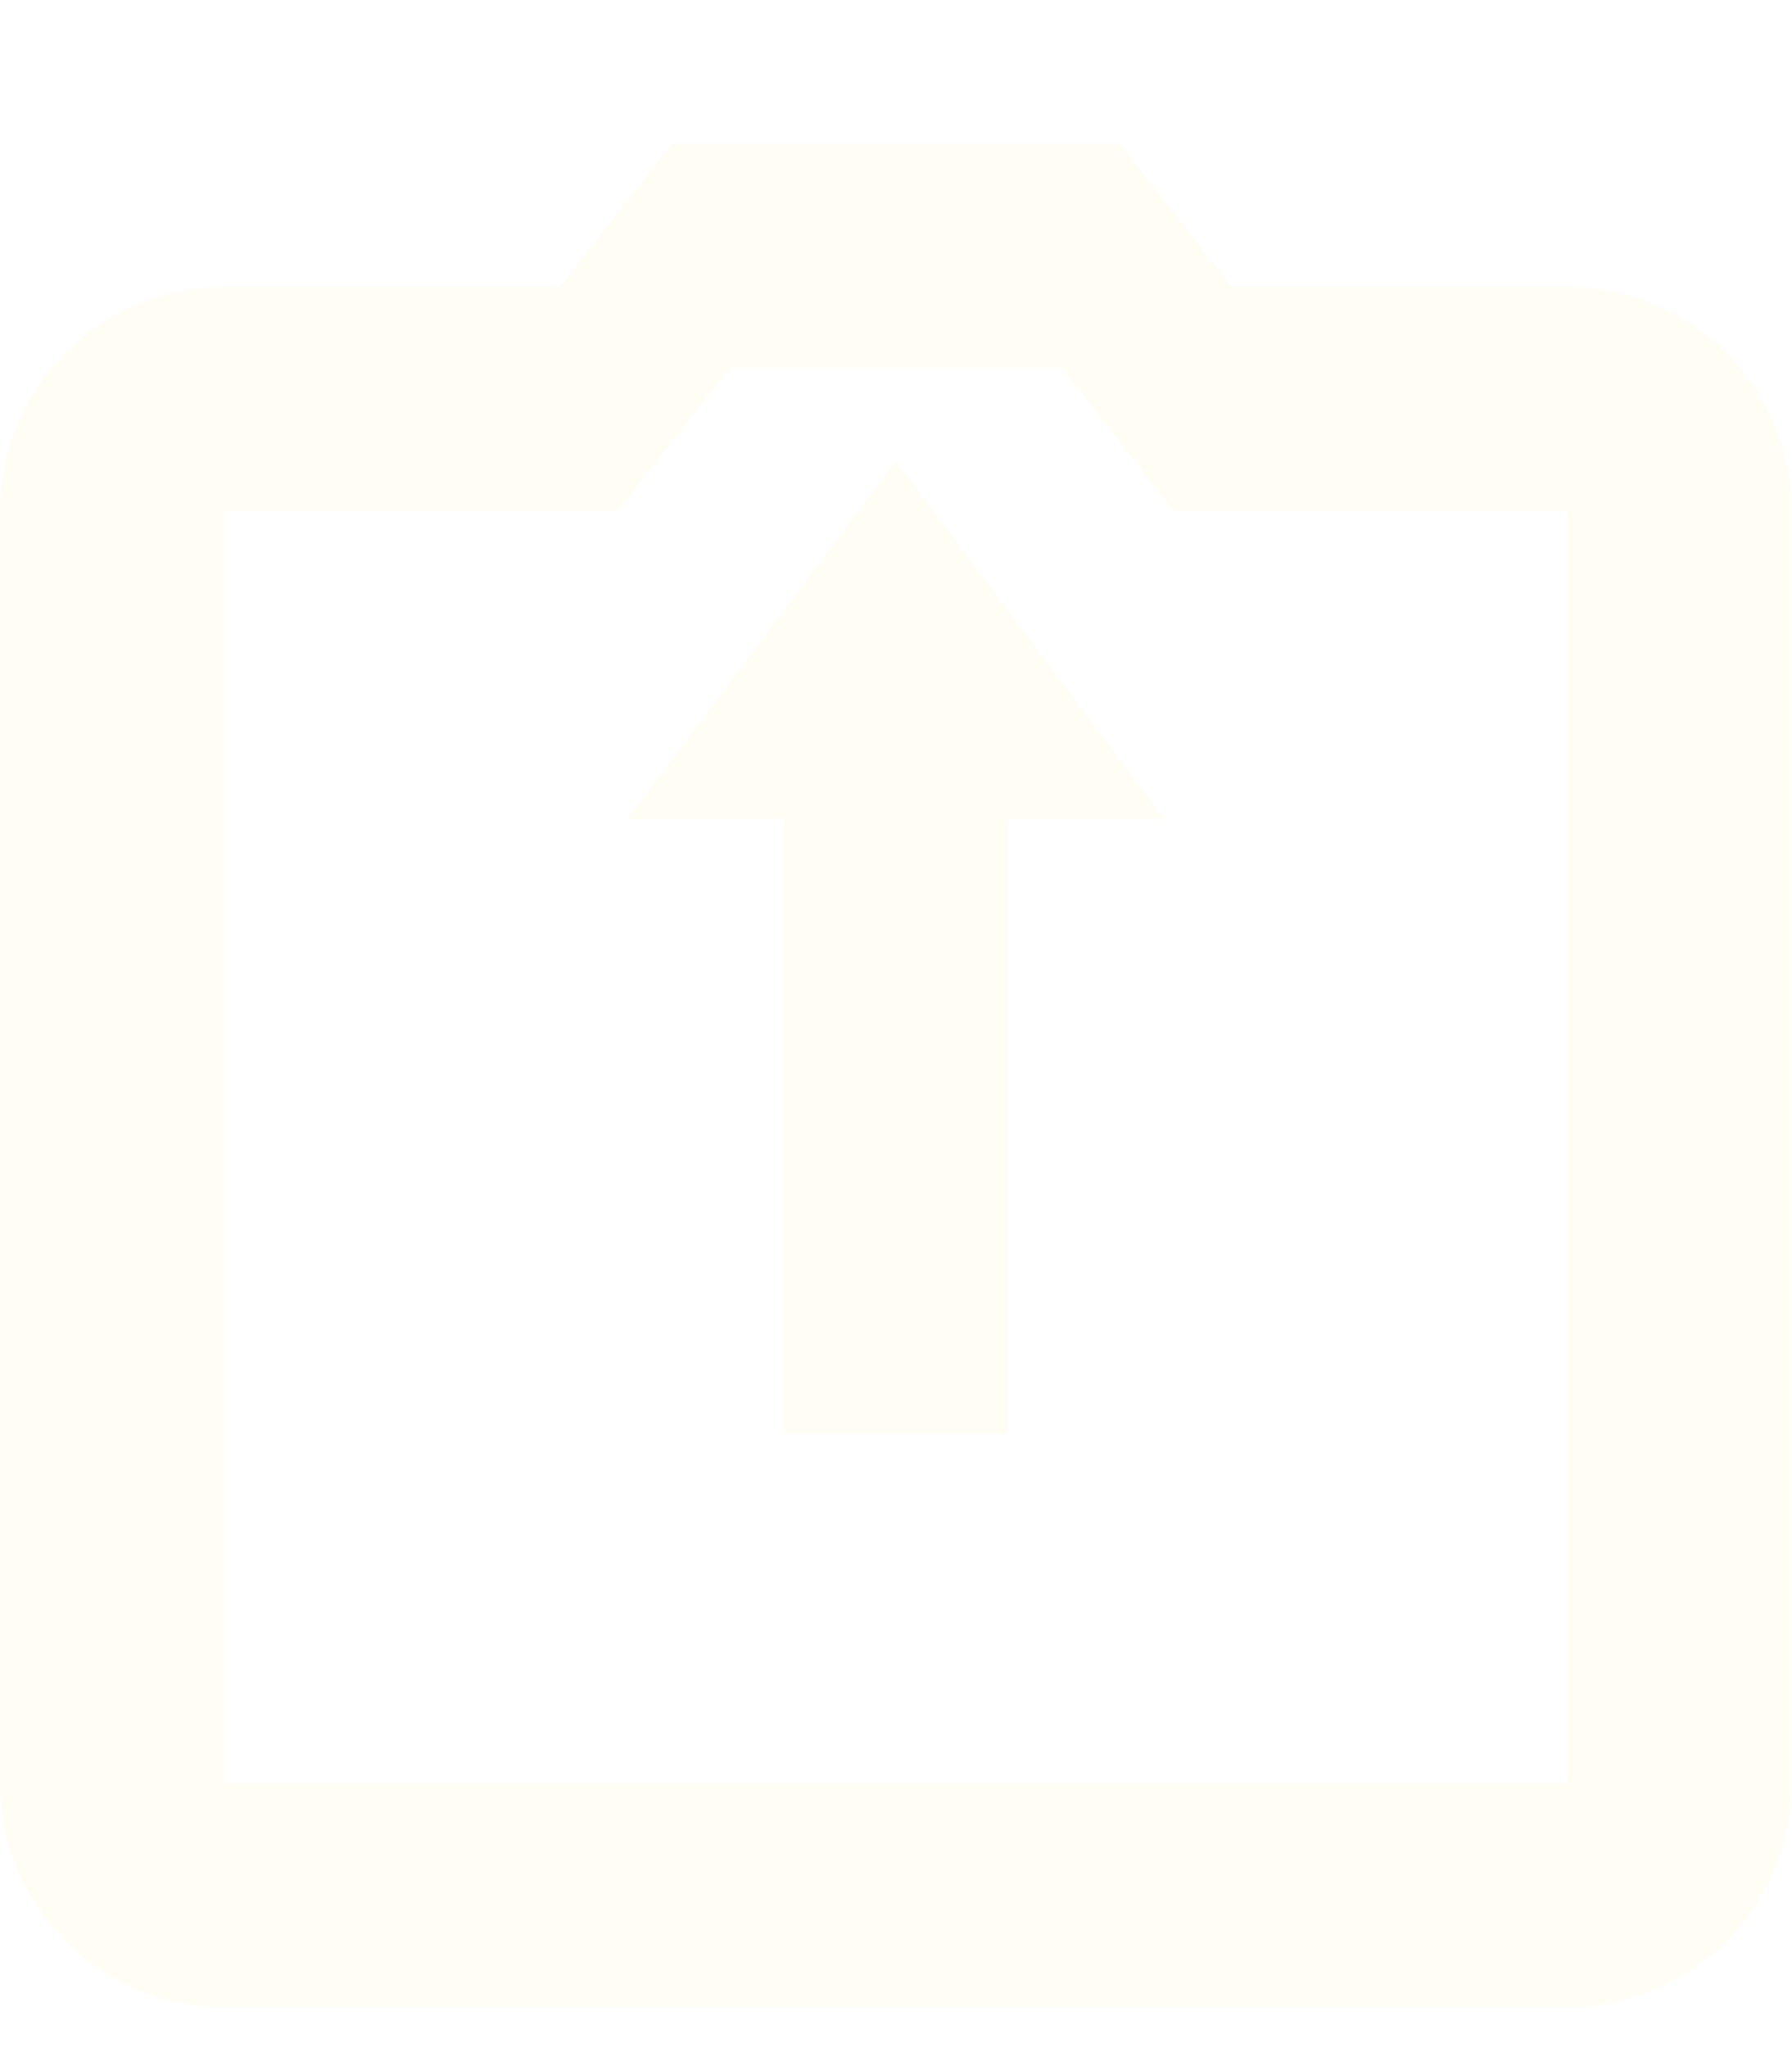
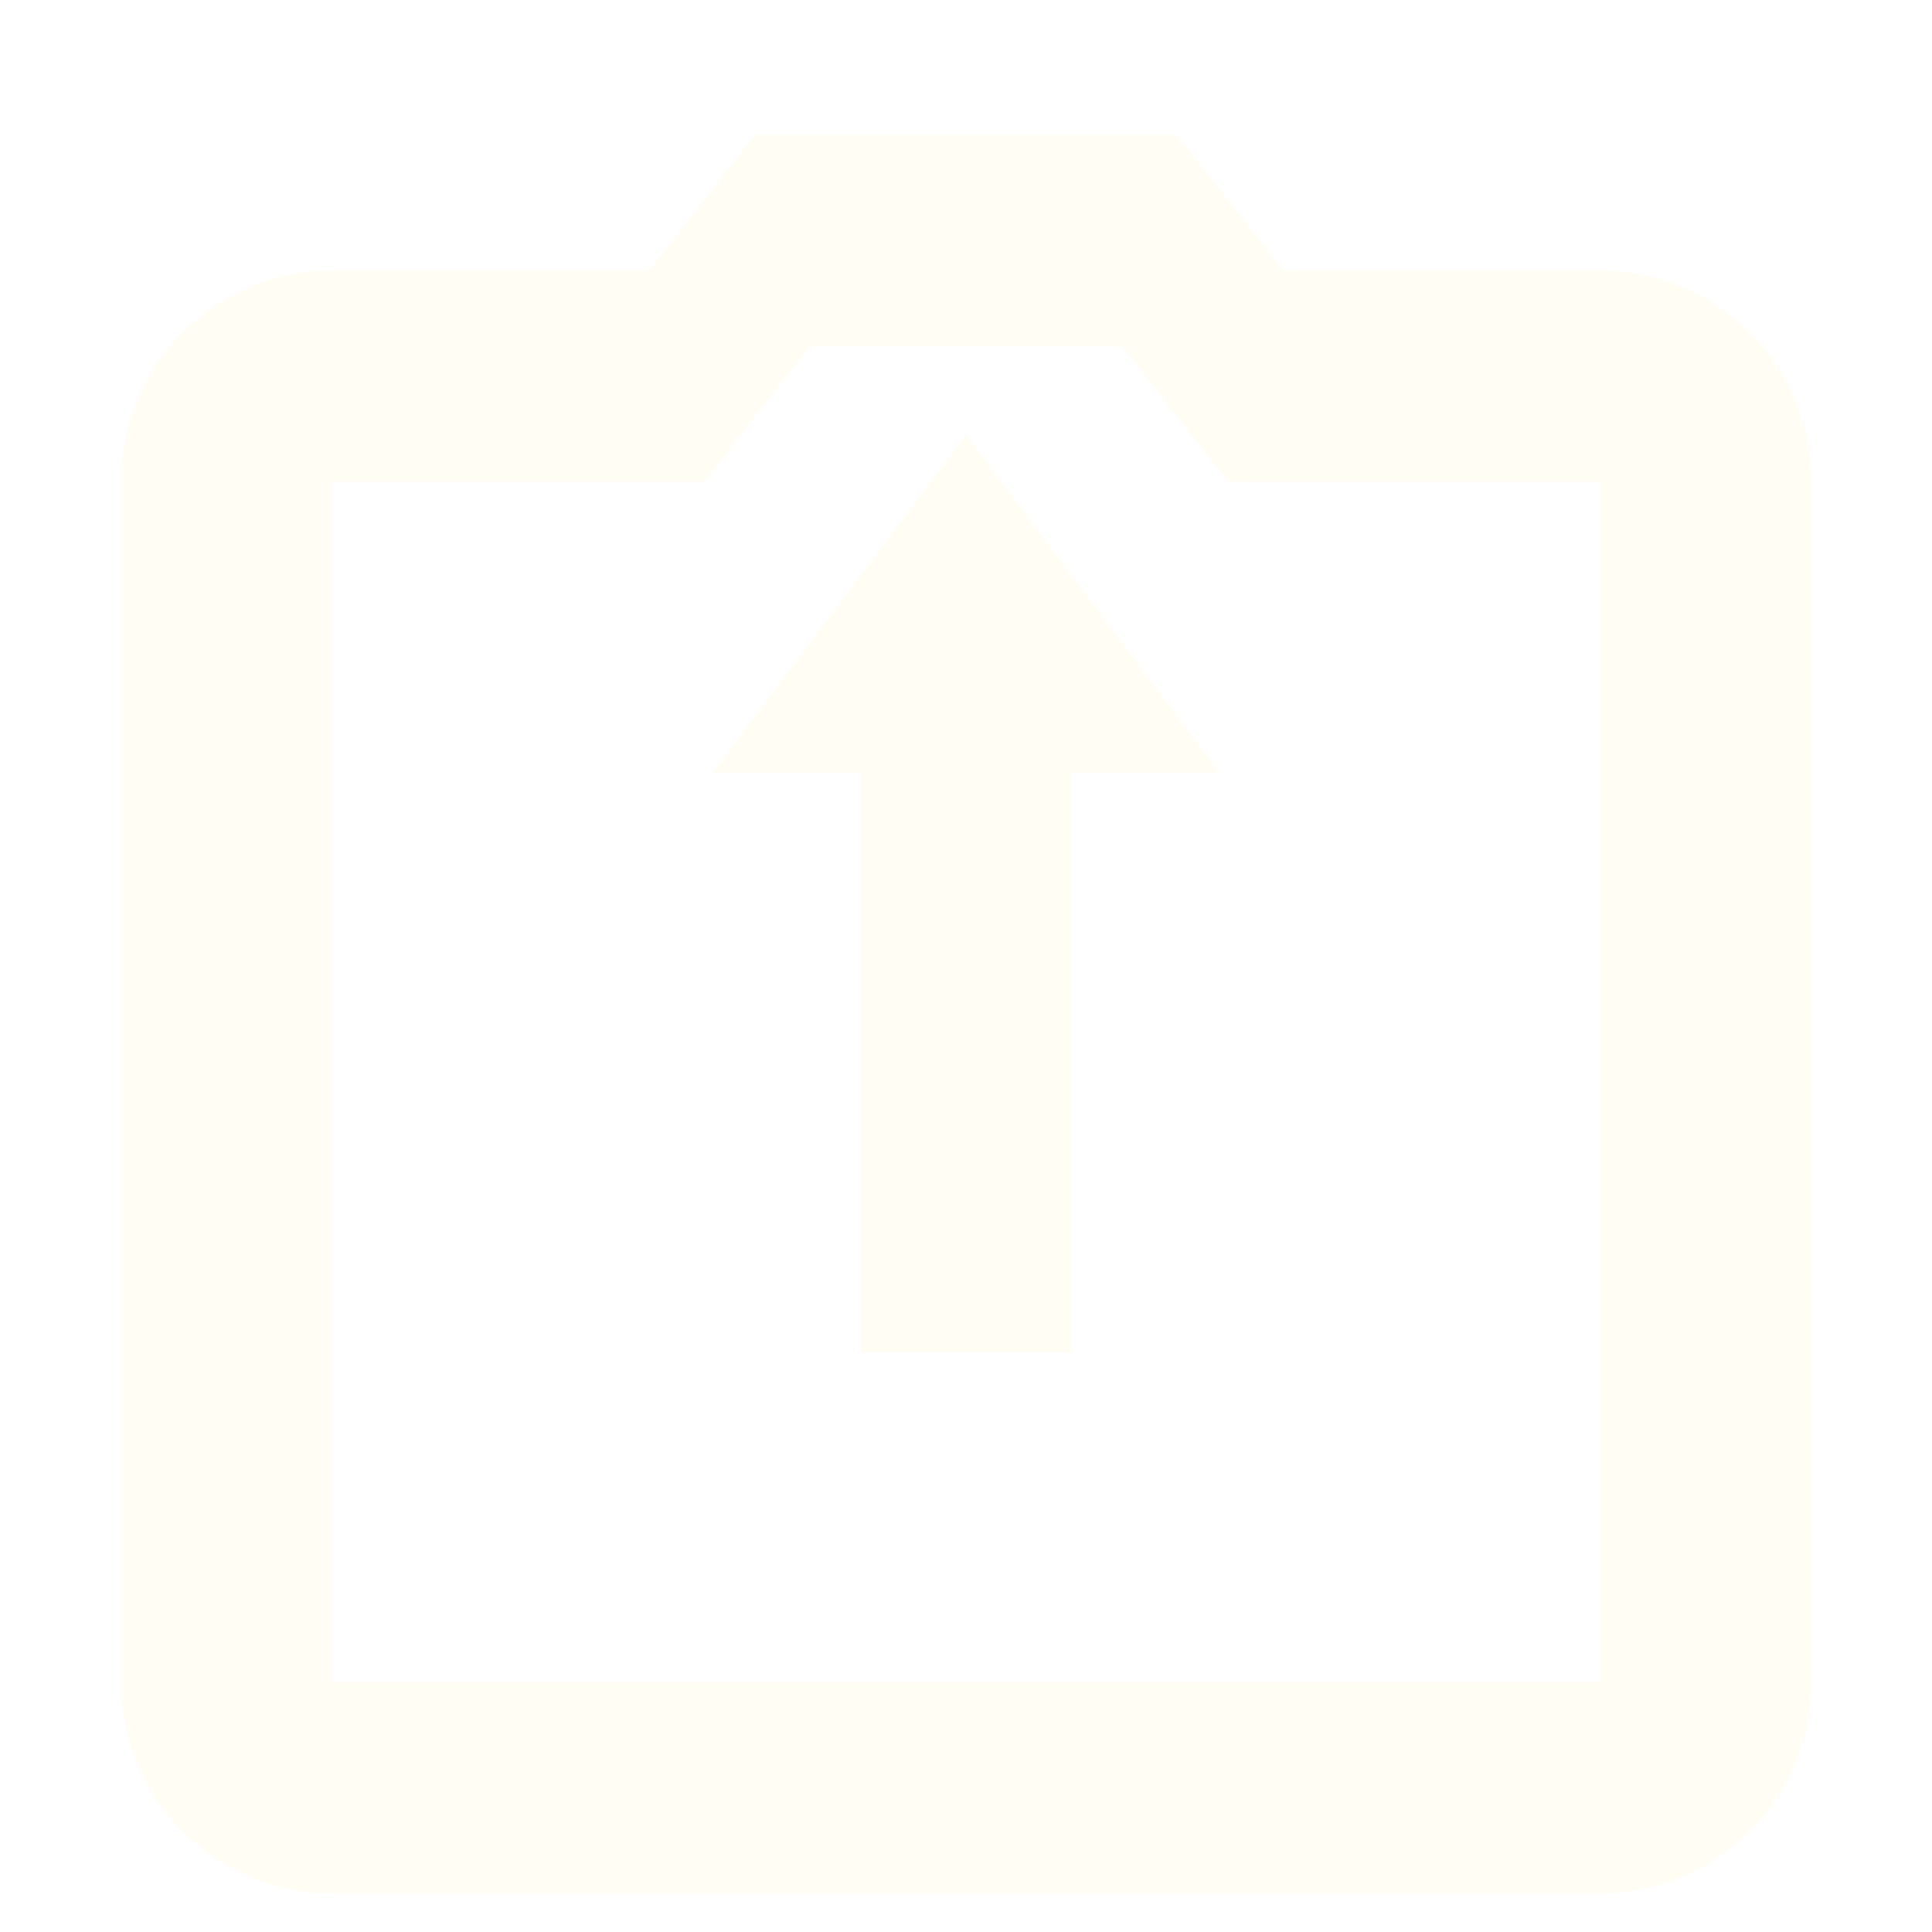
- <svg xmlns="http://www.w3.org/2000/svg" width="56" height="64" viewBox="0 0 56 64" fill="none">
+ <svg xmlns="http://www.w3.org/2000/svg" width="64" height="64" viewBox="-4 0 64 64" fill="none">
  <path d="M19.6 25.6H24.5V44.8H31.5V25.6H36.4L28 14.4L19.6 25.6Z" fill="#FFFDF4" />
  <path d="M49 8.96H38.5L35 4.48H21L17.5 8.96H7C3.136 8.96 0 12.096 0 15.96V55.72C0 59.584 3.136 62.72 7 62.72H49C52.864 62.72 56 59.584 56 55.72V15.96C56 12.096 52.864 8.96 49 8.96ZM49 55.72H7V15.96H19.32L22.82 11.48H33.18L36.68 15.96H49V55.72Z" fill="#FFFDF4" />
</svg>
